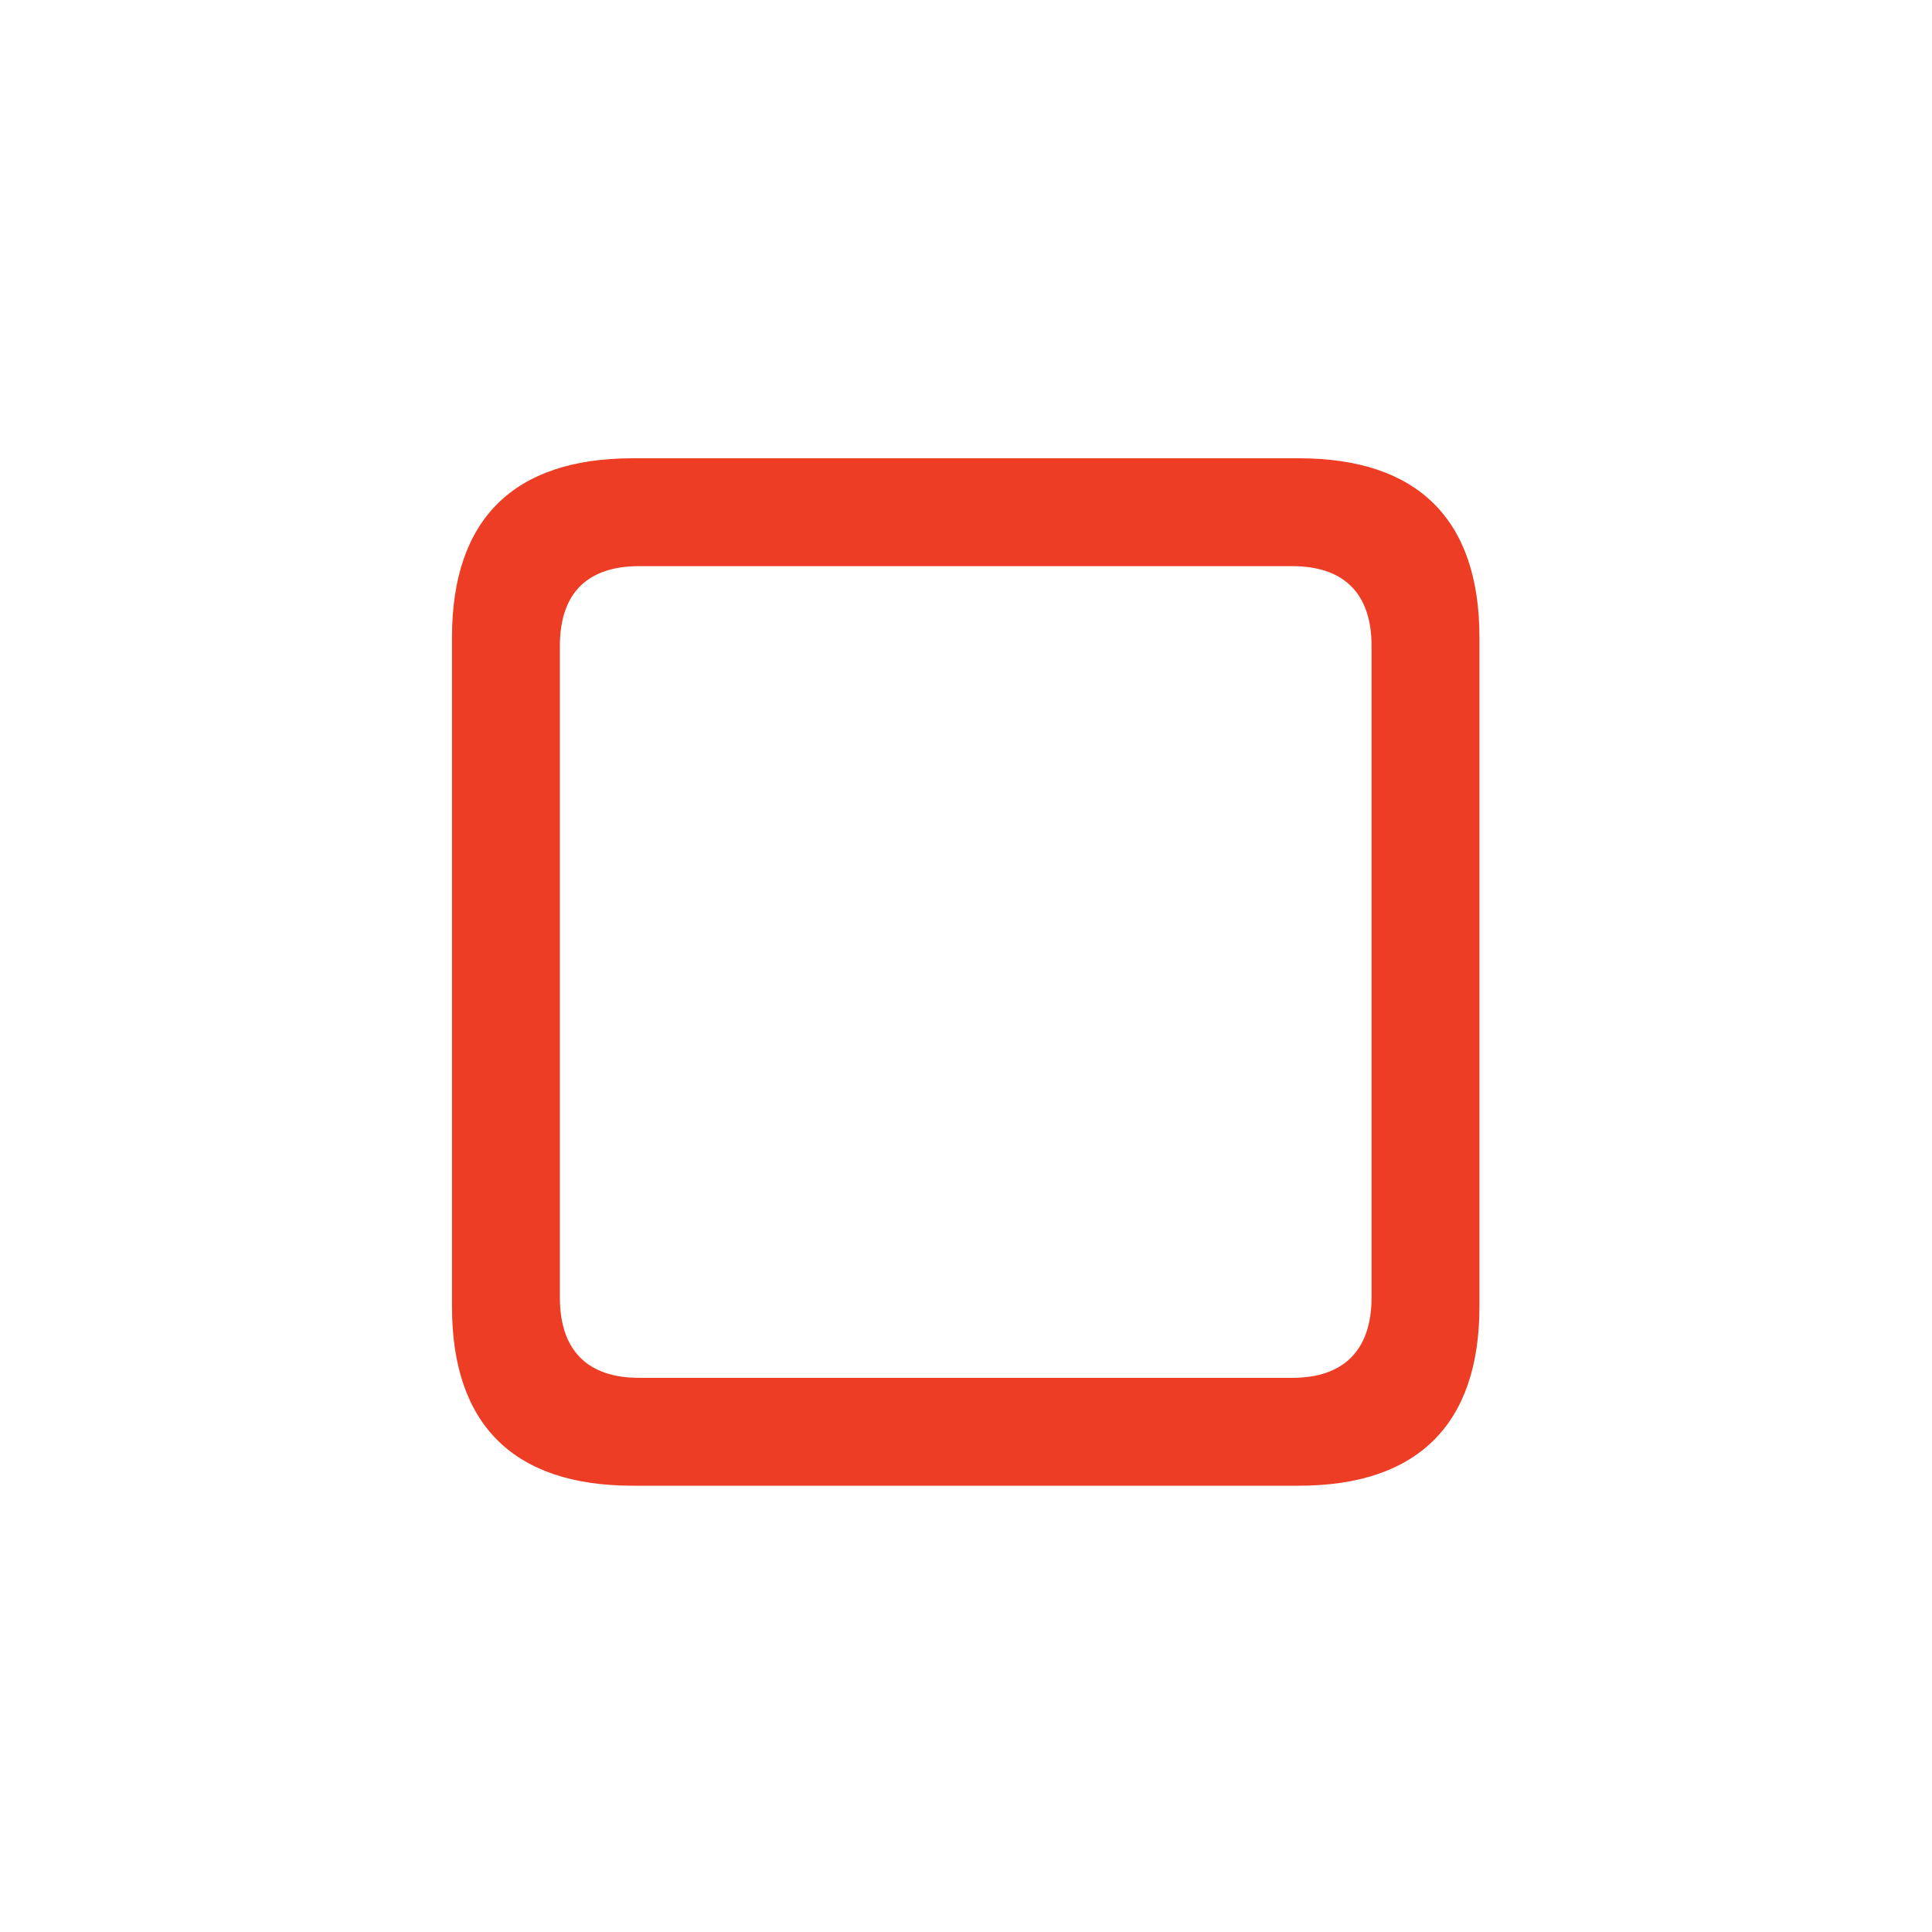
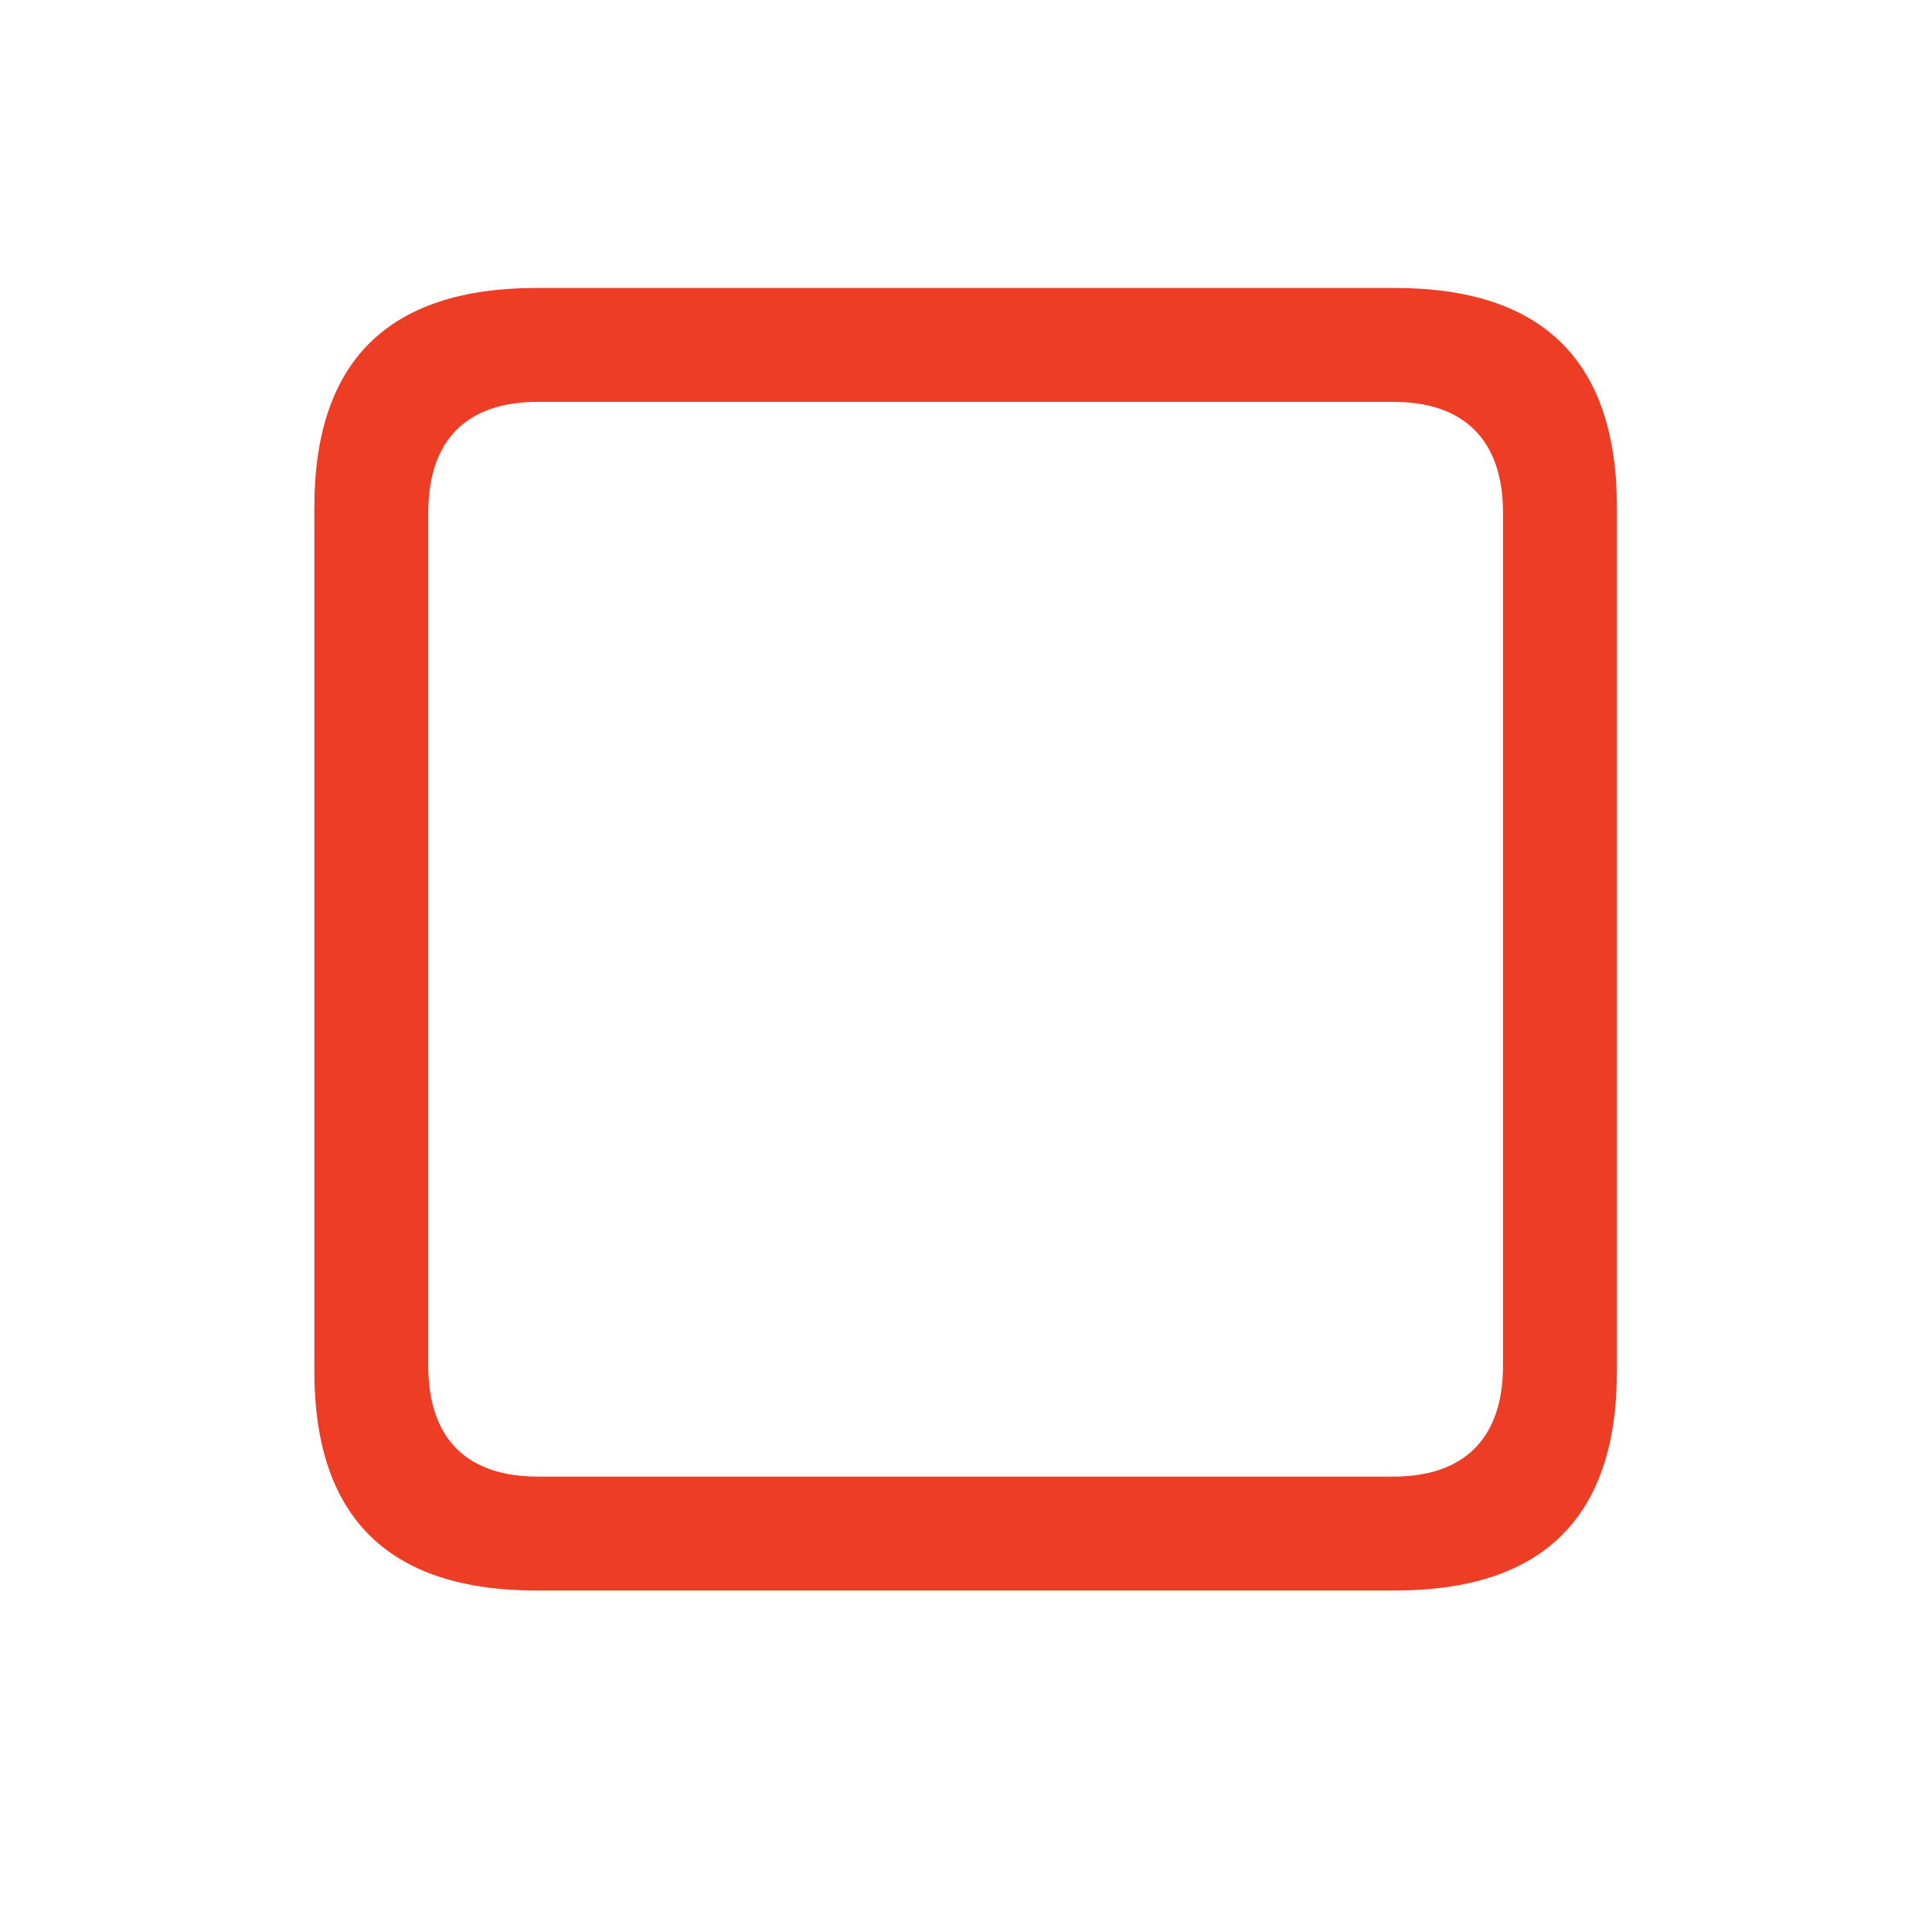
<svg xmlns="http://www.w3.org/2000/svg" width="24" height="24" viewBox="0 0 24 24" fill="none">
-   <path d="M7.857 18.456H16.136C17.612 18.456 18.378 17.69 18.378 16.234V7.915C18.378 6.452 17.612 5.693 16.136 5.693H7.857C6.381 5.693 5.615 6.452 5.615 7.915V16.234C5.615 17.697 6.381 18.456 7.857 18.456ZM7.939 17.116C7.304 17.116 6.955 16.781 6.955 16.118V8.024C6.955 7.361 7.304 7.033 7.939 7.033H16.054C16.683 7.033 17.038 7.361 17.038 8.024V16.118C17.038 16.781 16.683 17.116 16.054 17.116H7.939Z" fill="#ED3D25" />
+   <path d="M6.665 19.758H17.326C19.172 19.758 20.086 18.844 20.086 17.033V6.302C20.086 4.491 19.172 3.577 17.326 3.577H6.665C4.828 3.577 3.905 4.482 3.905 6.302V17.033C3.905 18.852 4.828 19.758 6.665 19.758ZM6.683 18.343C5.804 18.343 5.32 17.877 5.32 16.963V6.372C5.32 5.458 5.804 4.992 6.683 4.992H17.309C18.179 4.992 18.671 5.458 18.671 6.372V16.963C18.671 17.877 18.179 18.343 17.309 18.343H6.683Z" fill="#ED3D25" />
</svg>
